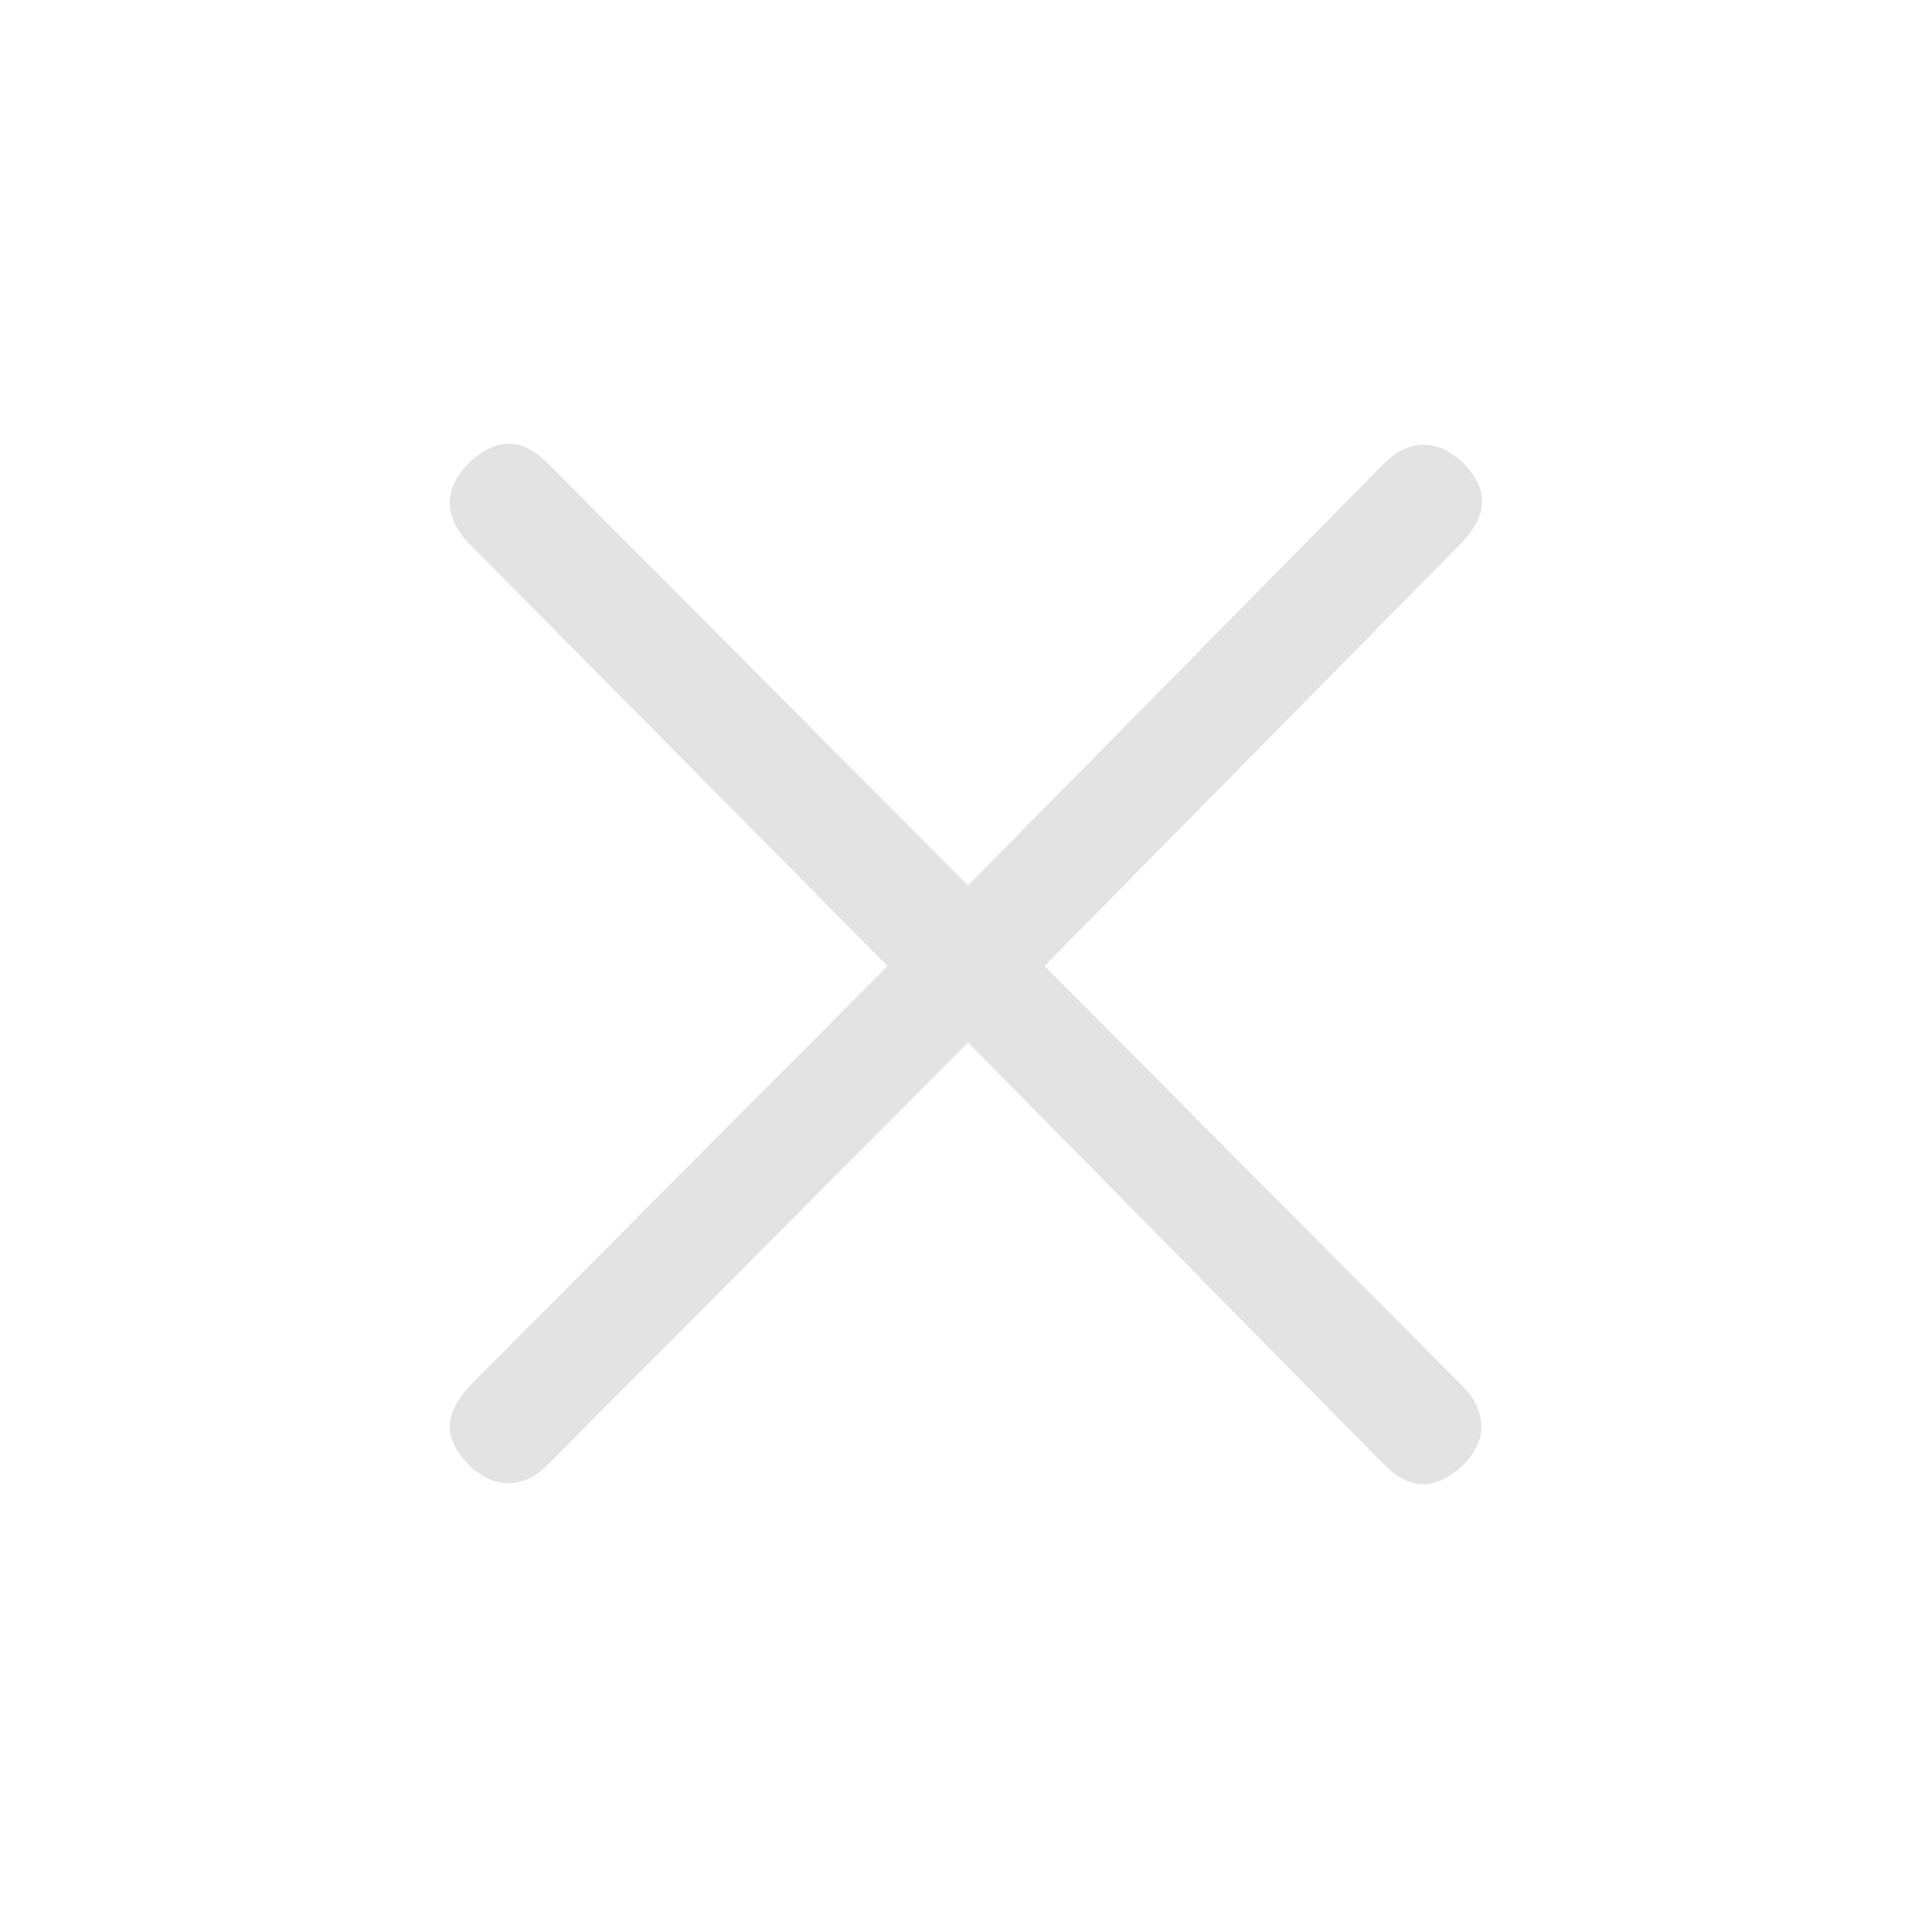
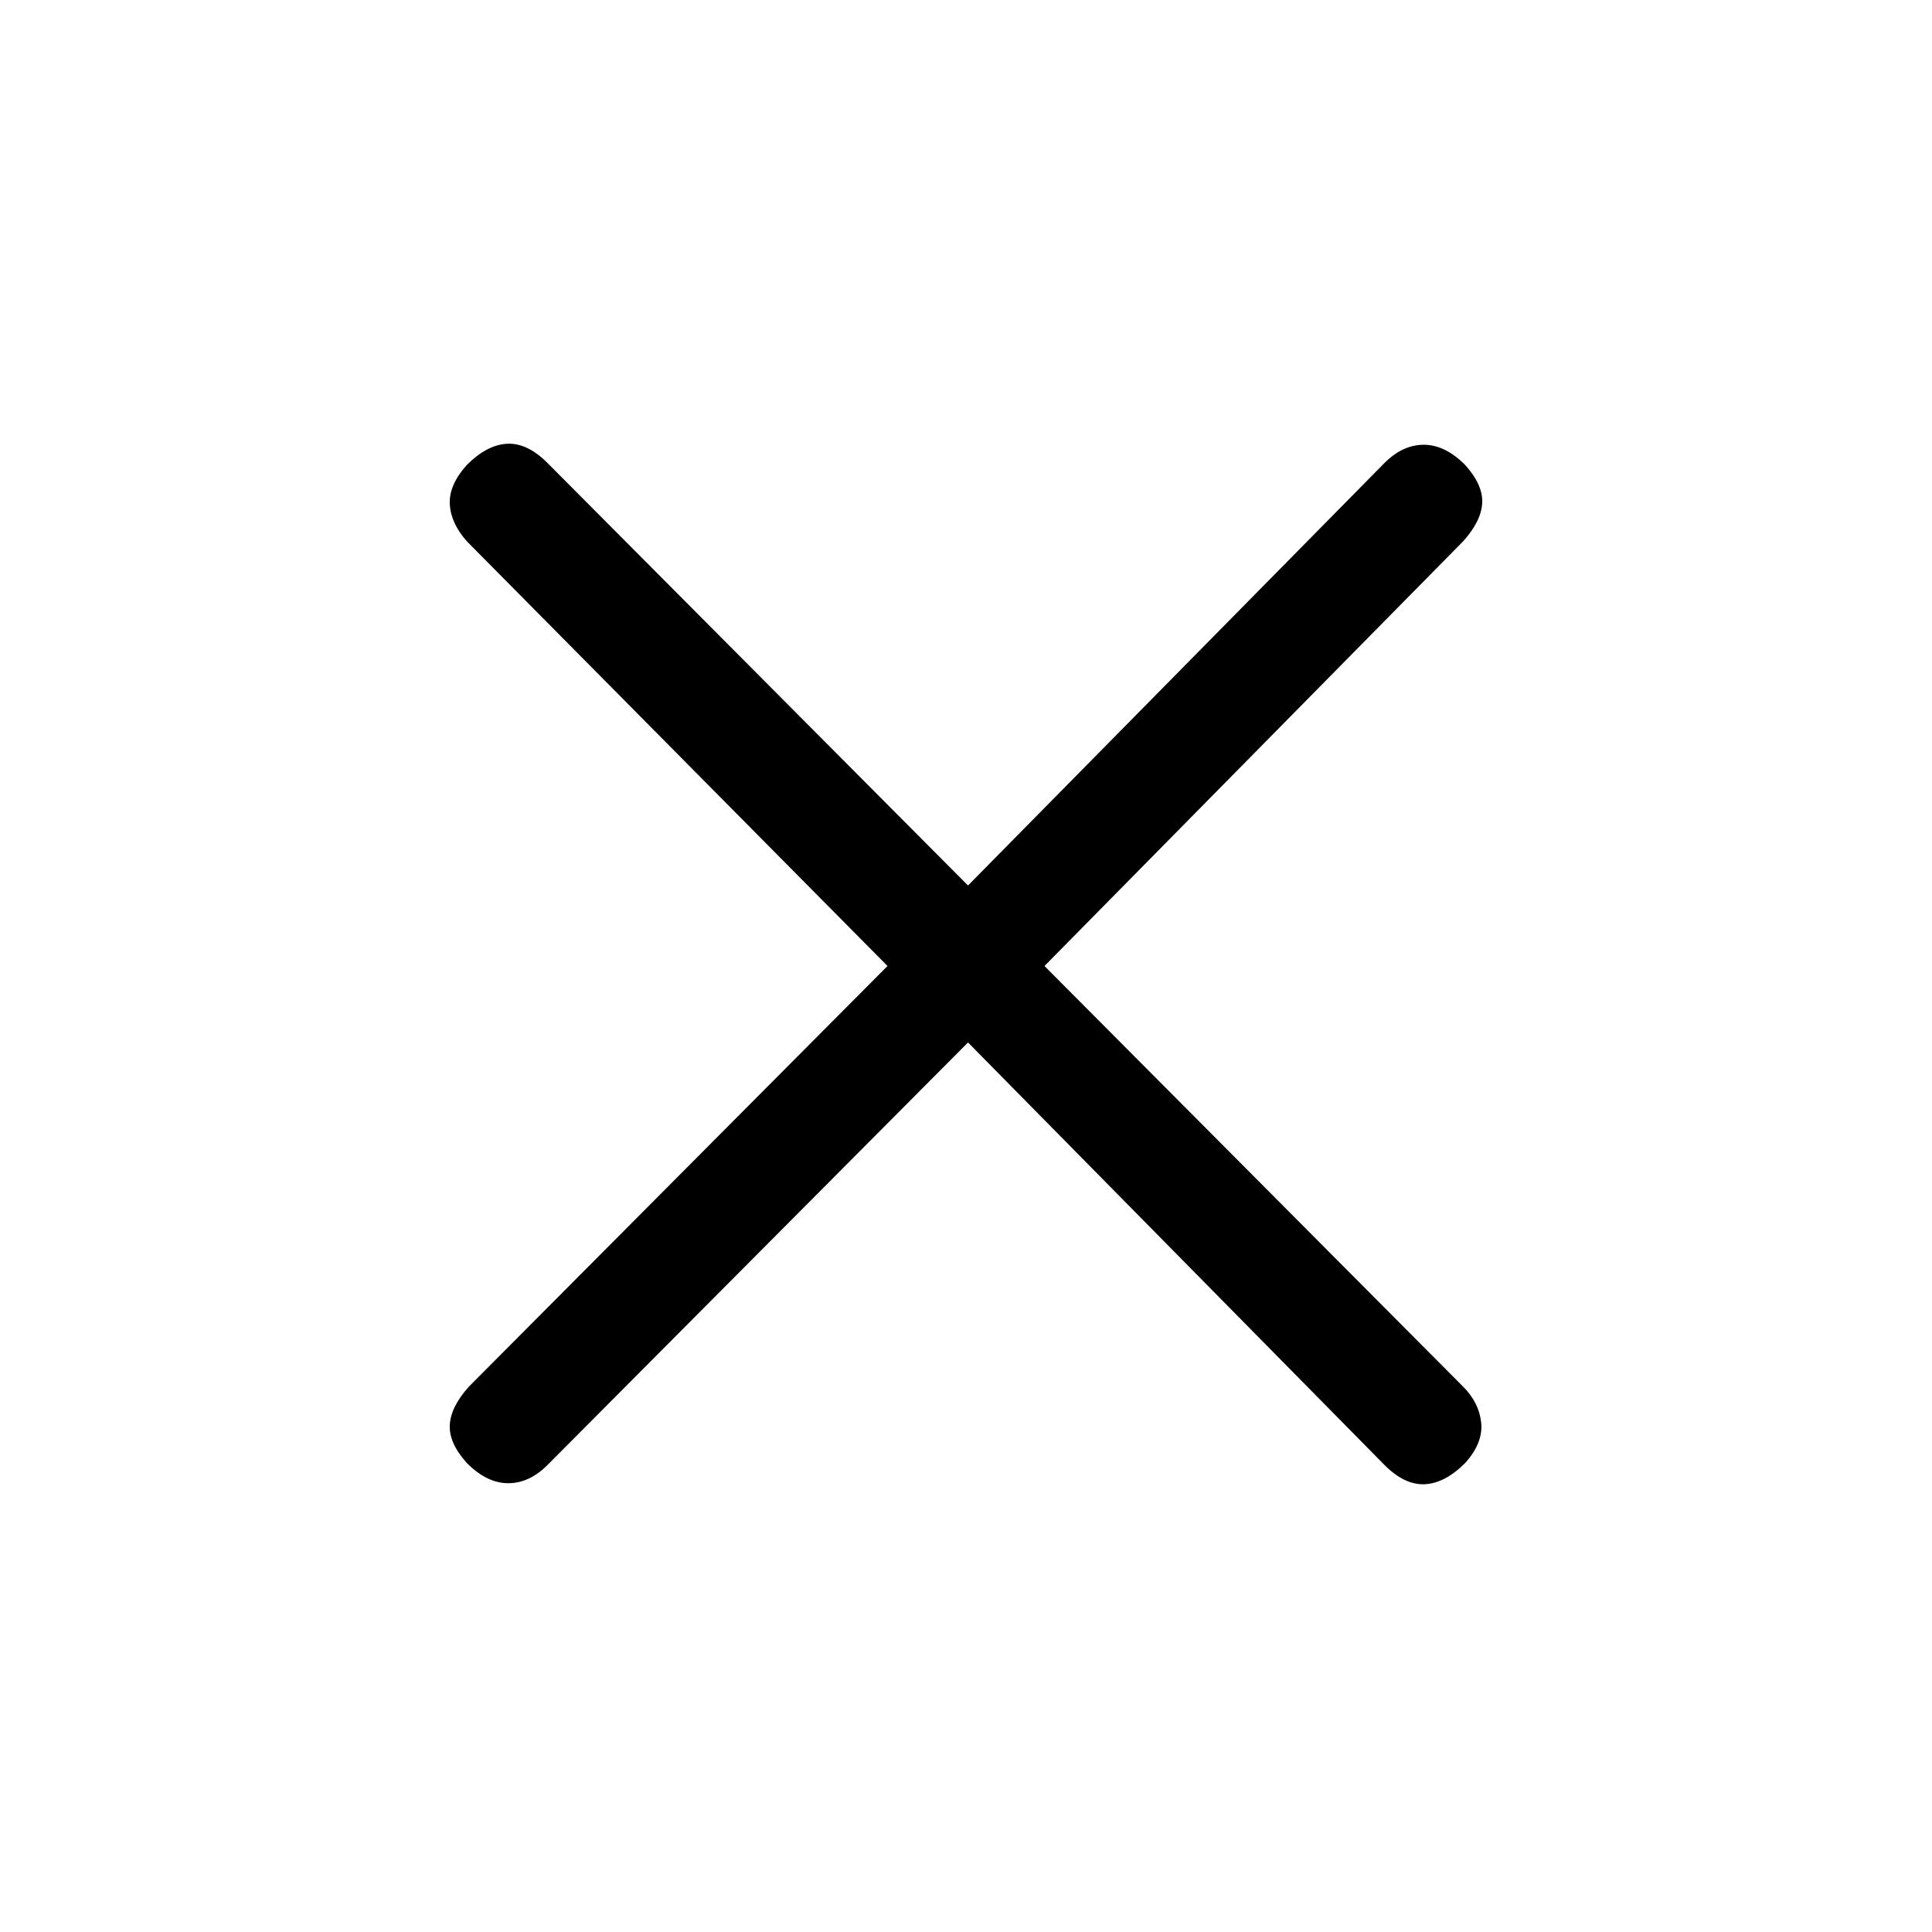
- <svg xmlns="http://www.w3.org/2000/svg" height="24px" viewBox="0 -960 960 960" width="24px" fill="#e3e3e3">
+ <svg xmlns="http://www.w3.org/2000/svg" height="24px" viewBox="0 -960 960 960" width="24px" fill="currentColor">
  <path d="M481-442 272-232q-9 9-19.5 9T232-233q-9-10-8.5-19t9.5-19l208-209-209-211q-8-9-8.5-18.5T232-729q10-10 20-10.5t20 9.5l209 210 207-210q9-9 19.5-9t20.5 10q9 10 8.5 19t-9.5 19L519-480l208 209q8 8 9 18t-8 20q-10 10-20 10.5t-20-9.5L481-442Z" />
</svg>
